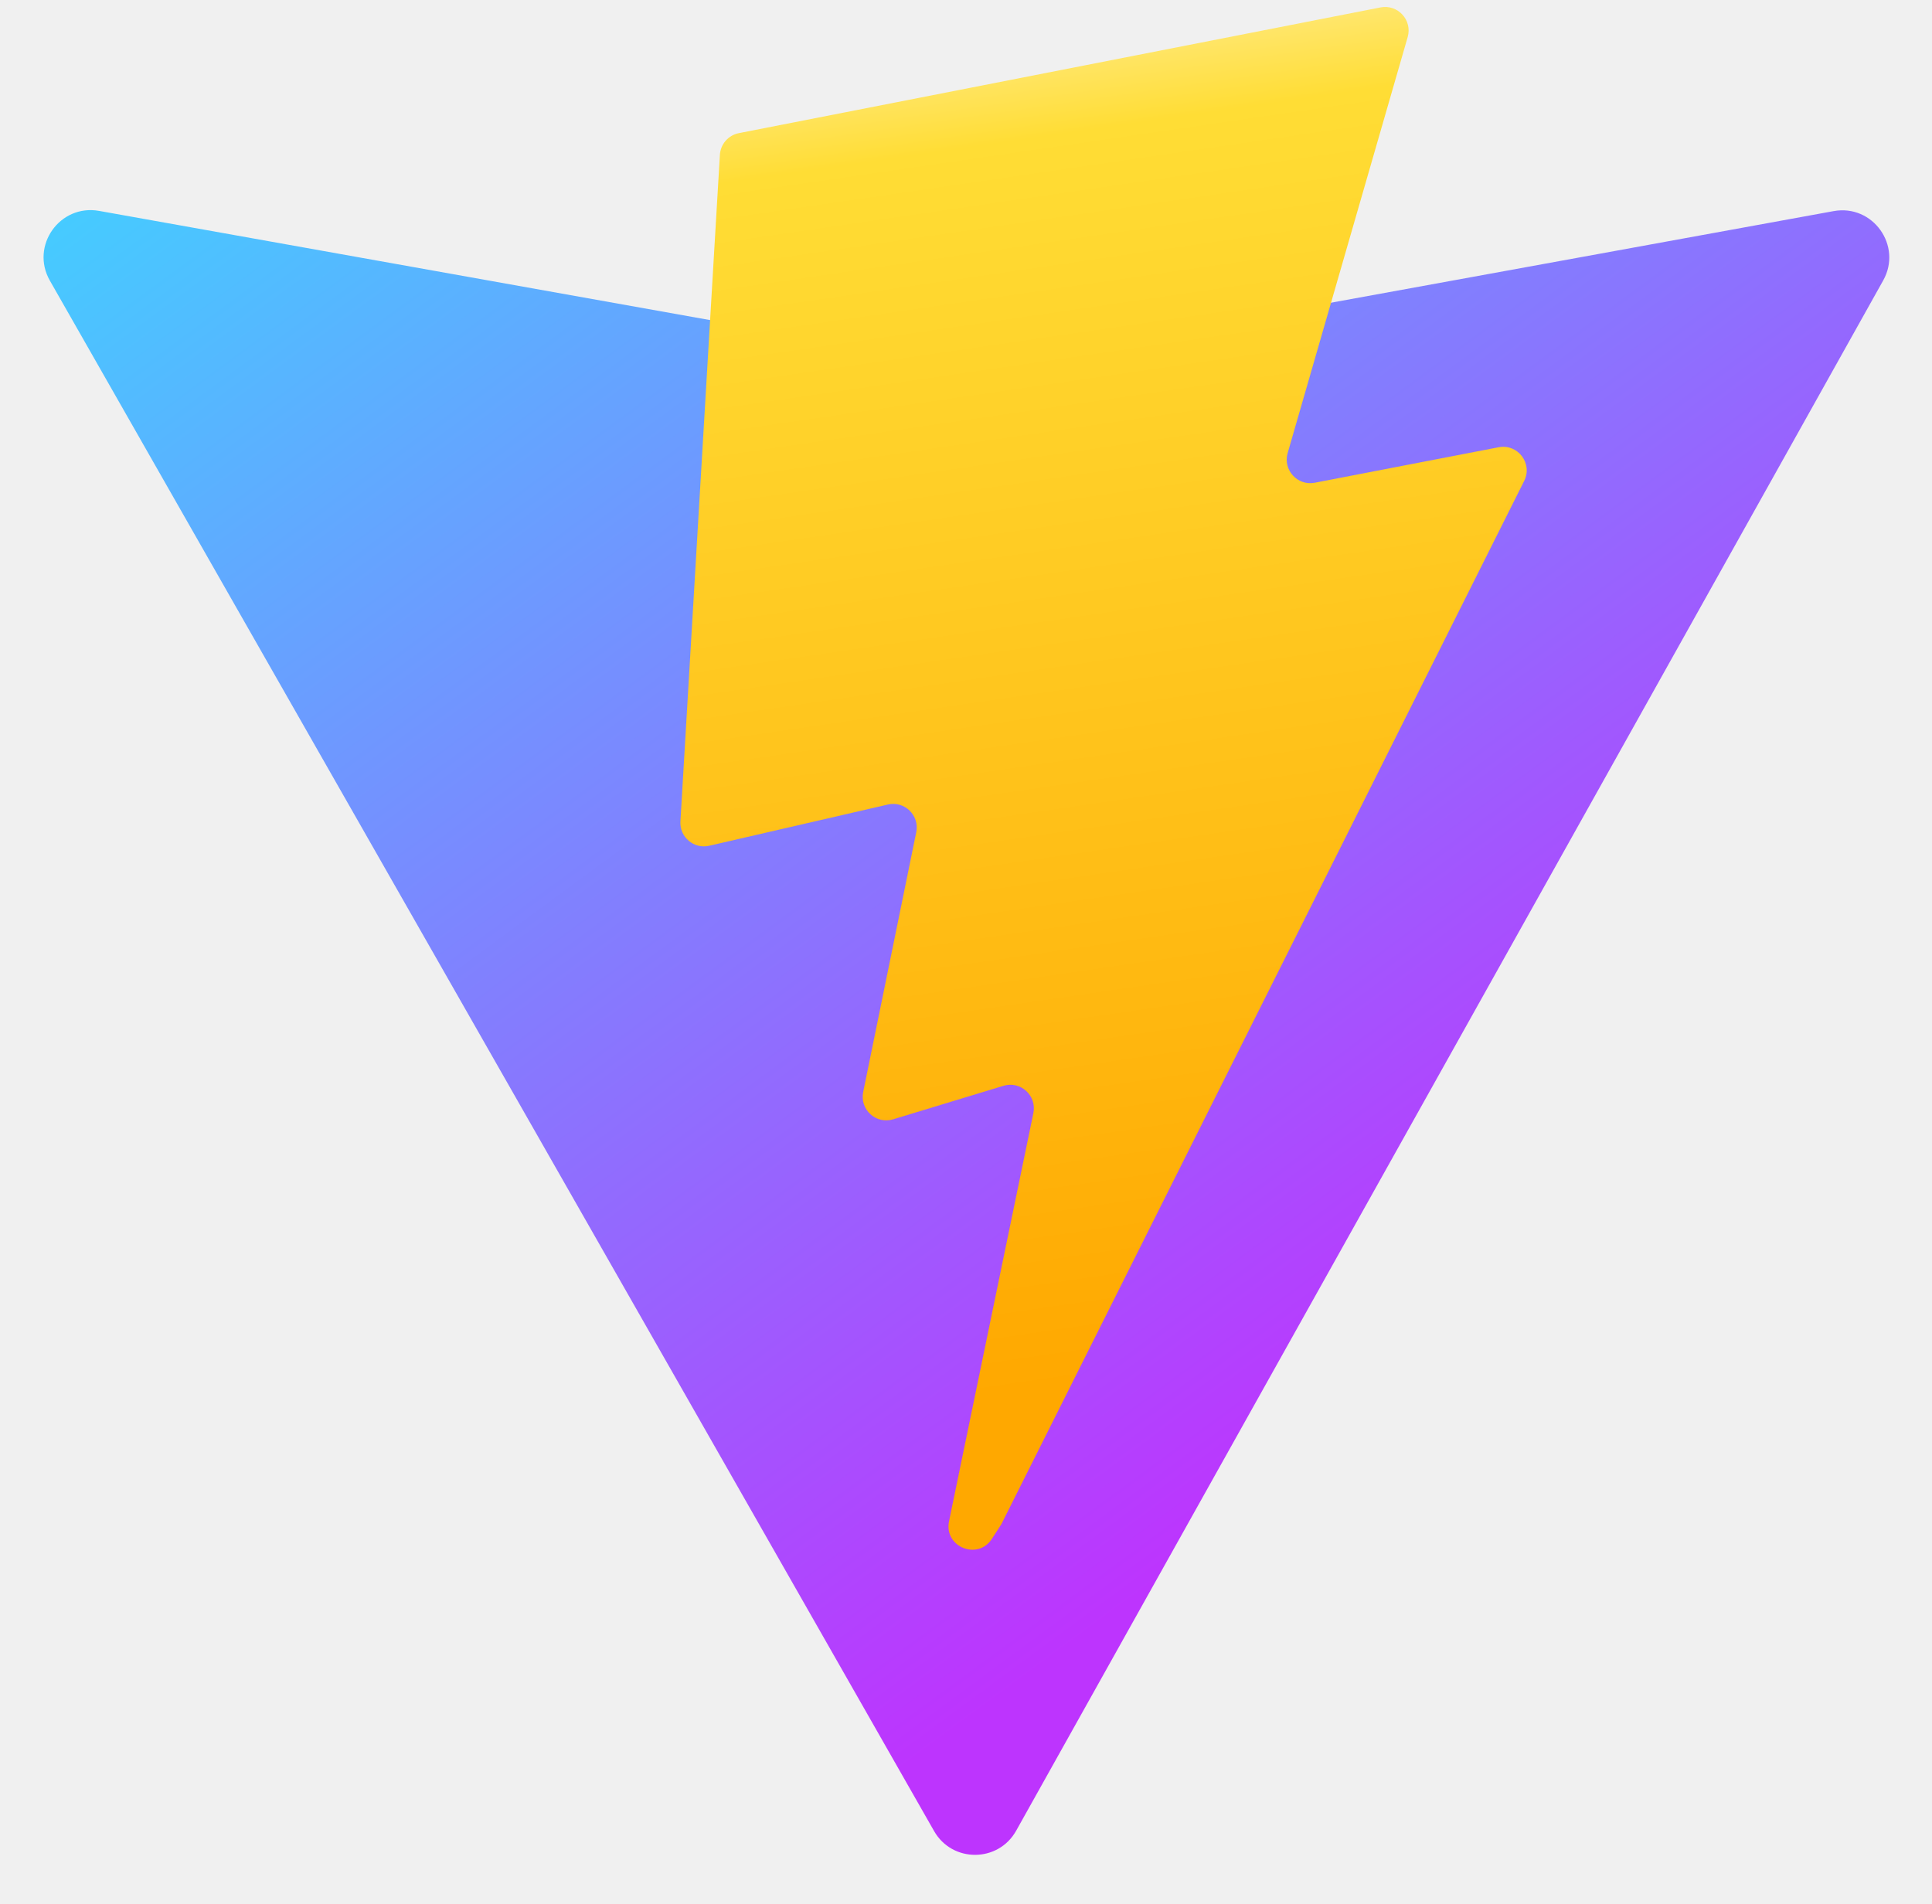
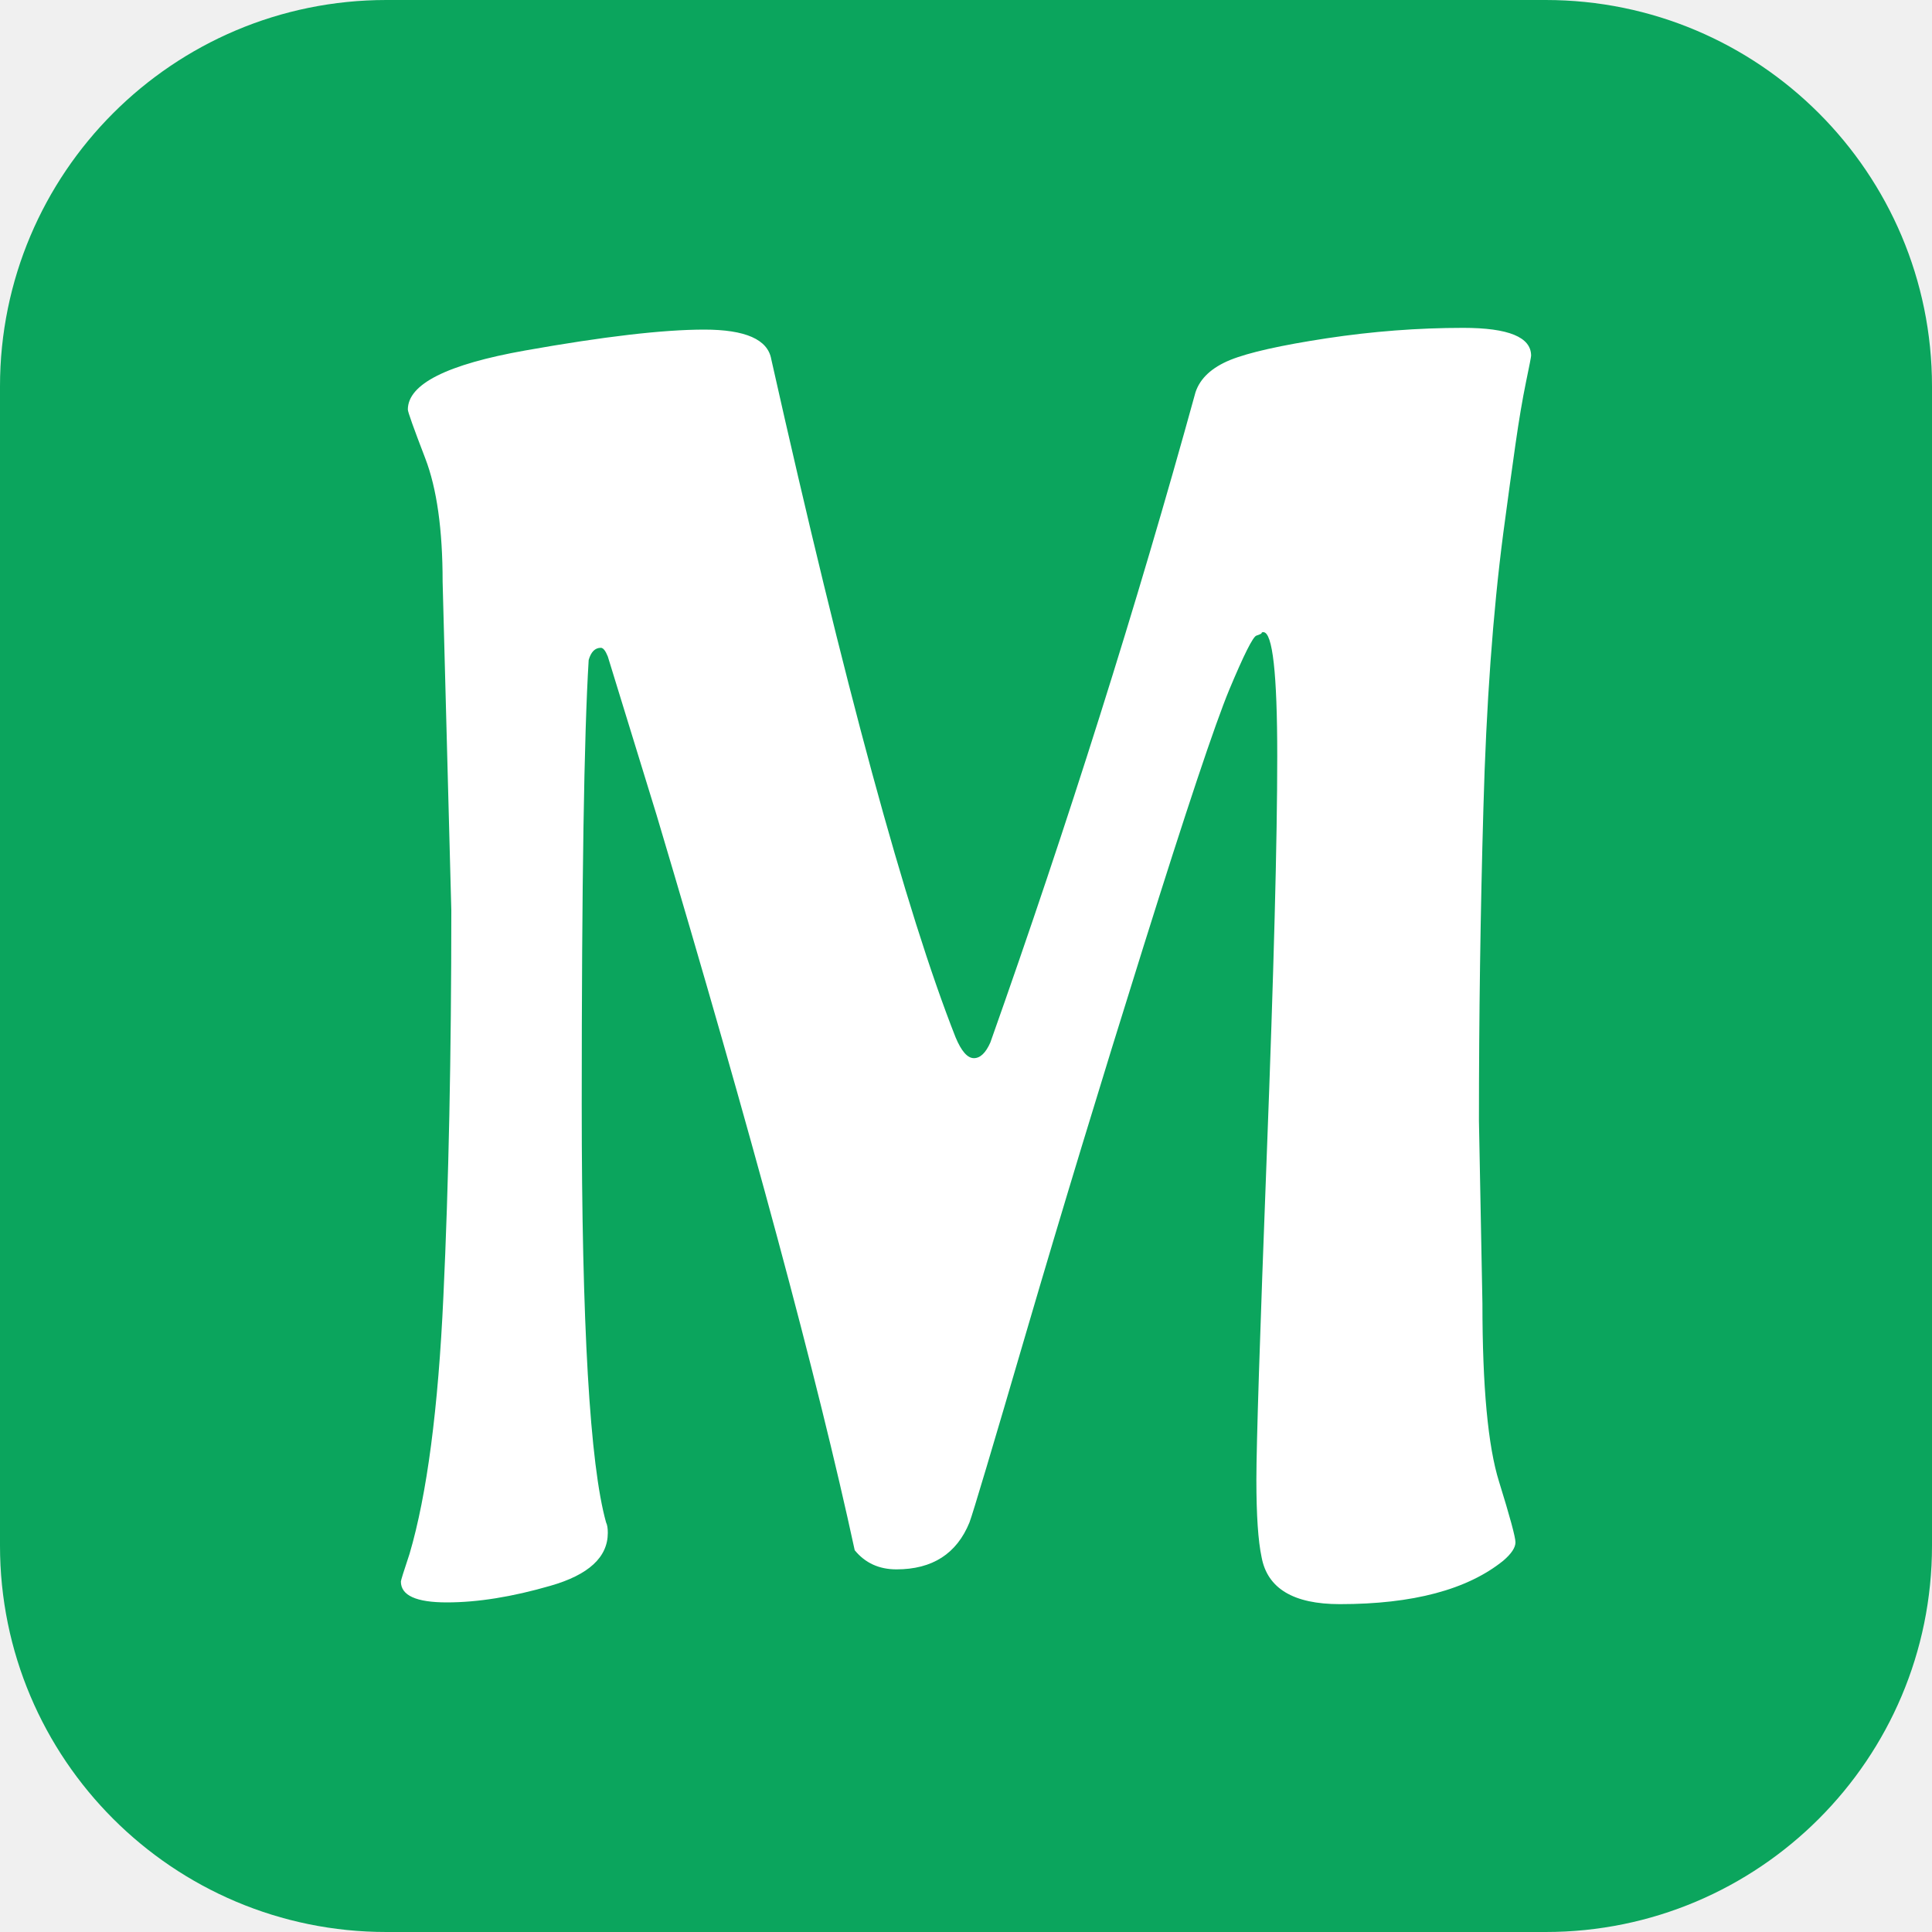
- <svg xmlns="http://www.w3.org/2000/svg" width="410" height="404" viewBox="0 0 410 404" fill="none">
-   <path d="M399.641 59.525L215.643 388.545C211.844 395.338 202.084 395.378 198.228 388.618L10.582 59.556C6.381 52.19 12.68 43.267 21.028 44.759L205.223 77.682C206.398 77.892 207.601 77.89 208.776 77.676L389.119 44.806C397.439 43.289 403.768 52.143 399.641 59.525Z" fill="url(#paint0_linear)" />
-   <path d="M292.965 1.574L156.801 28.255C154.563 28.694 152.906 30.59 152.771 32.866L144.395 174.33C144.198 177.662 147.258 180.248 150.51 179.498L188.42 170.749C191.967 169.931 195.172 173.055 194.443 176.622L183.18 231.775C182.422 235.487 185.907 238.661 189.532 237.56L212.947 230.446C216.577 229.344 220.065 232.527 219.297 236.242L201.398 322.875C200.278 328.294 207.486 331.249 210.492 326.603L212.5 323.5L323.454 102.072C325.312 98.365 322.108 94.137 318.036 94.923L279.014 102.454C275.347 103.161 272.227 99.746 273.262 96.158L298.731 7.867C299.767 4.273 296.636 0.855 292.965 1.574Z" fill="url(#paint1_linear)" />
-   <defs>
-     <linearGradient id="paint0_linear" x1="6" y1="33" x2="235" y2="344" gradientUnits="userSpaceOnUse">
-       <stop stop-color="#41D1FF" />
-       <stop offset="1" stop-color="#BD34FE" />
-     </linearGradient>
-     <linearGradient id="paint1_linear" x1="194.651" y1="8.818" x2="236.076" y2="292.989" gradientUnits="userSpaceOnUse">
-       <stop stop-color="#FFEA83" />
-       <stop offset="0.083" stop-color="#FFDD35" />
-       <stop offset="1" stop-color="#FFA800" />
-     </linearGradient>
-   </defs>
+ <svg xmlns="http://www.w3.org/2000/svg" width="256" height="256" viewBox="0 0 100 100">
+   <rect width="100" height="100" rx="20" fill="#0ba55d" />
+   <path fill="#fff" d="M23.36 47.12L23.36 47.12L22.91 30.11Q22.91 26.06 22.01 23.72Q21.11 21.38 21.11 21.20L21.11 21.20Q21.11 19.22 27.19 18.14Q33.26 17.06 36.45 17.06Q39.65 17.06 39.92 18.59L39.92 18.59Q45.59 43.88 49.46 53.69L49.46 53.69Q49.91 54.77 50.41 54.77Q50.90 54.77 51.26 53.96L51.26 53.96Q57.29 36.95 61.88 20.30L61.88 20.30Q62.24 19.22 63.68 18.63Q65.12 18.05 68.67 17.51Q72.23 16.97 75.74 16.97Q79.25 16.97 79.25 18.41L79.25 18.41Q79.25 18.50 78.98 19.80Q78.71 21.11 78.44 23Q78.17 24.89 77.81 27.59L77.81 27.59Q77 33.80 76.78 41.85Q76.55 49.91 76.55 58.01L76.55 58.01L76.73 67.46Q76.73 73.94 77.59 76.69Q78.44 79.43 78.44 79.83Q78.44 80.24 77.81 80.78L77.81 80.78Q75.02 83.03 69.35 83.03L69.35 83.03Q65.75 83.03 65.30 80.60L65.30 80.60Q65.03 79.34 65.03 76.59Q65.03 73.85 65.57 59.72Q66.11 45.59 66.11 39.15Q66.11 32.72 65.39 32.72L65.39 32.72Q65.30 32.72 65.30 32.77Q65.30 32.81 65.03 32.90Q64.76 32.99 63.63 35.69Q62.51 38.39 59.18 49.01Q55.85 59.63 53.15 68.85Q50.45 78.08 50.18 78.80L50.18 78.80Q49.19 81.23 46.40 81.23L46.40 81.23Q45.05 81.23 44.24 80.24L44.24 80.24Q41.36 66.92 33.98 42.17L33.98 42.17L31.46 33.98Q31.28 33.53 31.10 33.53L31.10 33.53Q30.65 33.53 30.47 34.16L30.47 34.16Q30.11 40.01 30.11 57.16Q30.11 74.30 31.37 78.80L31.37 78.80Q31.46 78.98 31.46 79.34L31.46 79.34Q31.46 81.23 28.49 82.08Q25.52 82.94 23.13 82.94Q20.75 82.94 20.75 81.86L20.75 81.86Q20.75 81.77 21.20 80.42L21.20 80.42Q22.55 75.83 22.95 67.10Q23.36 58.37 23.36 47.12Z" />
</svg>
